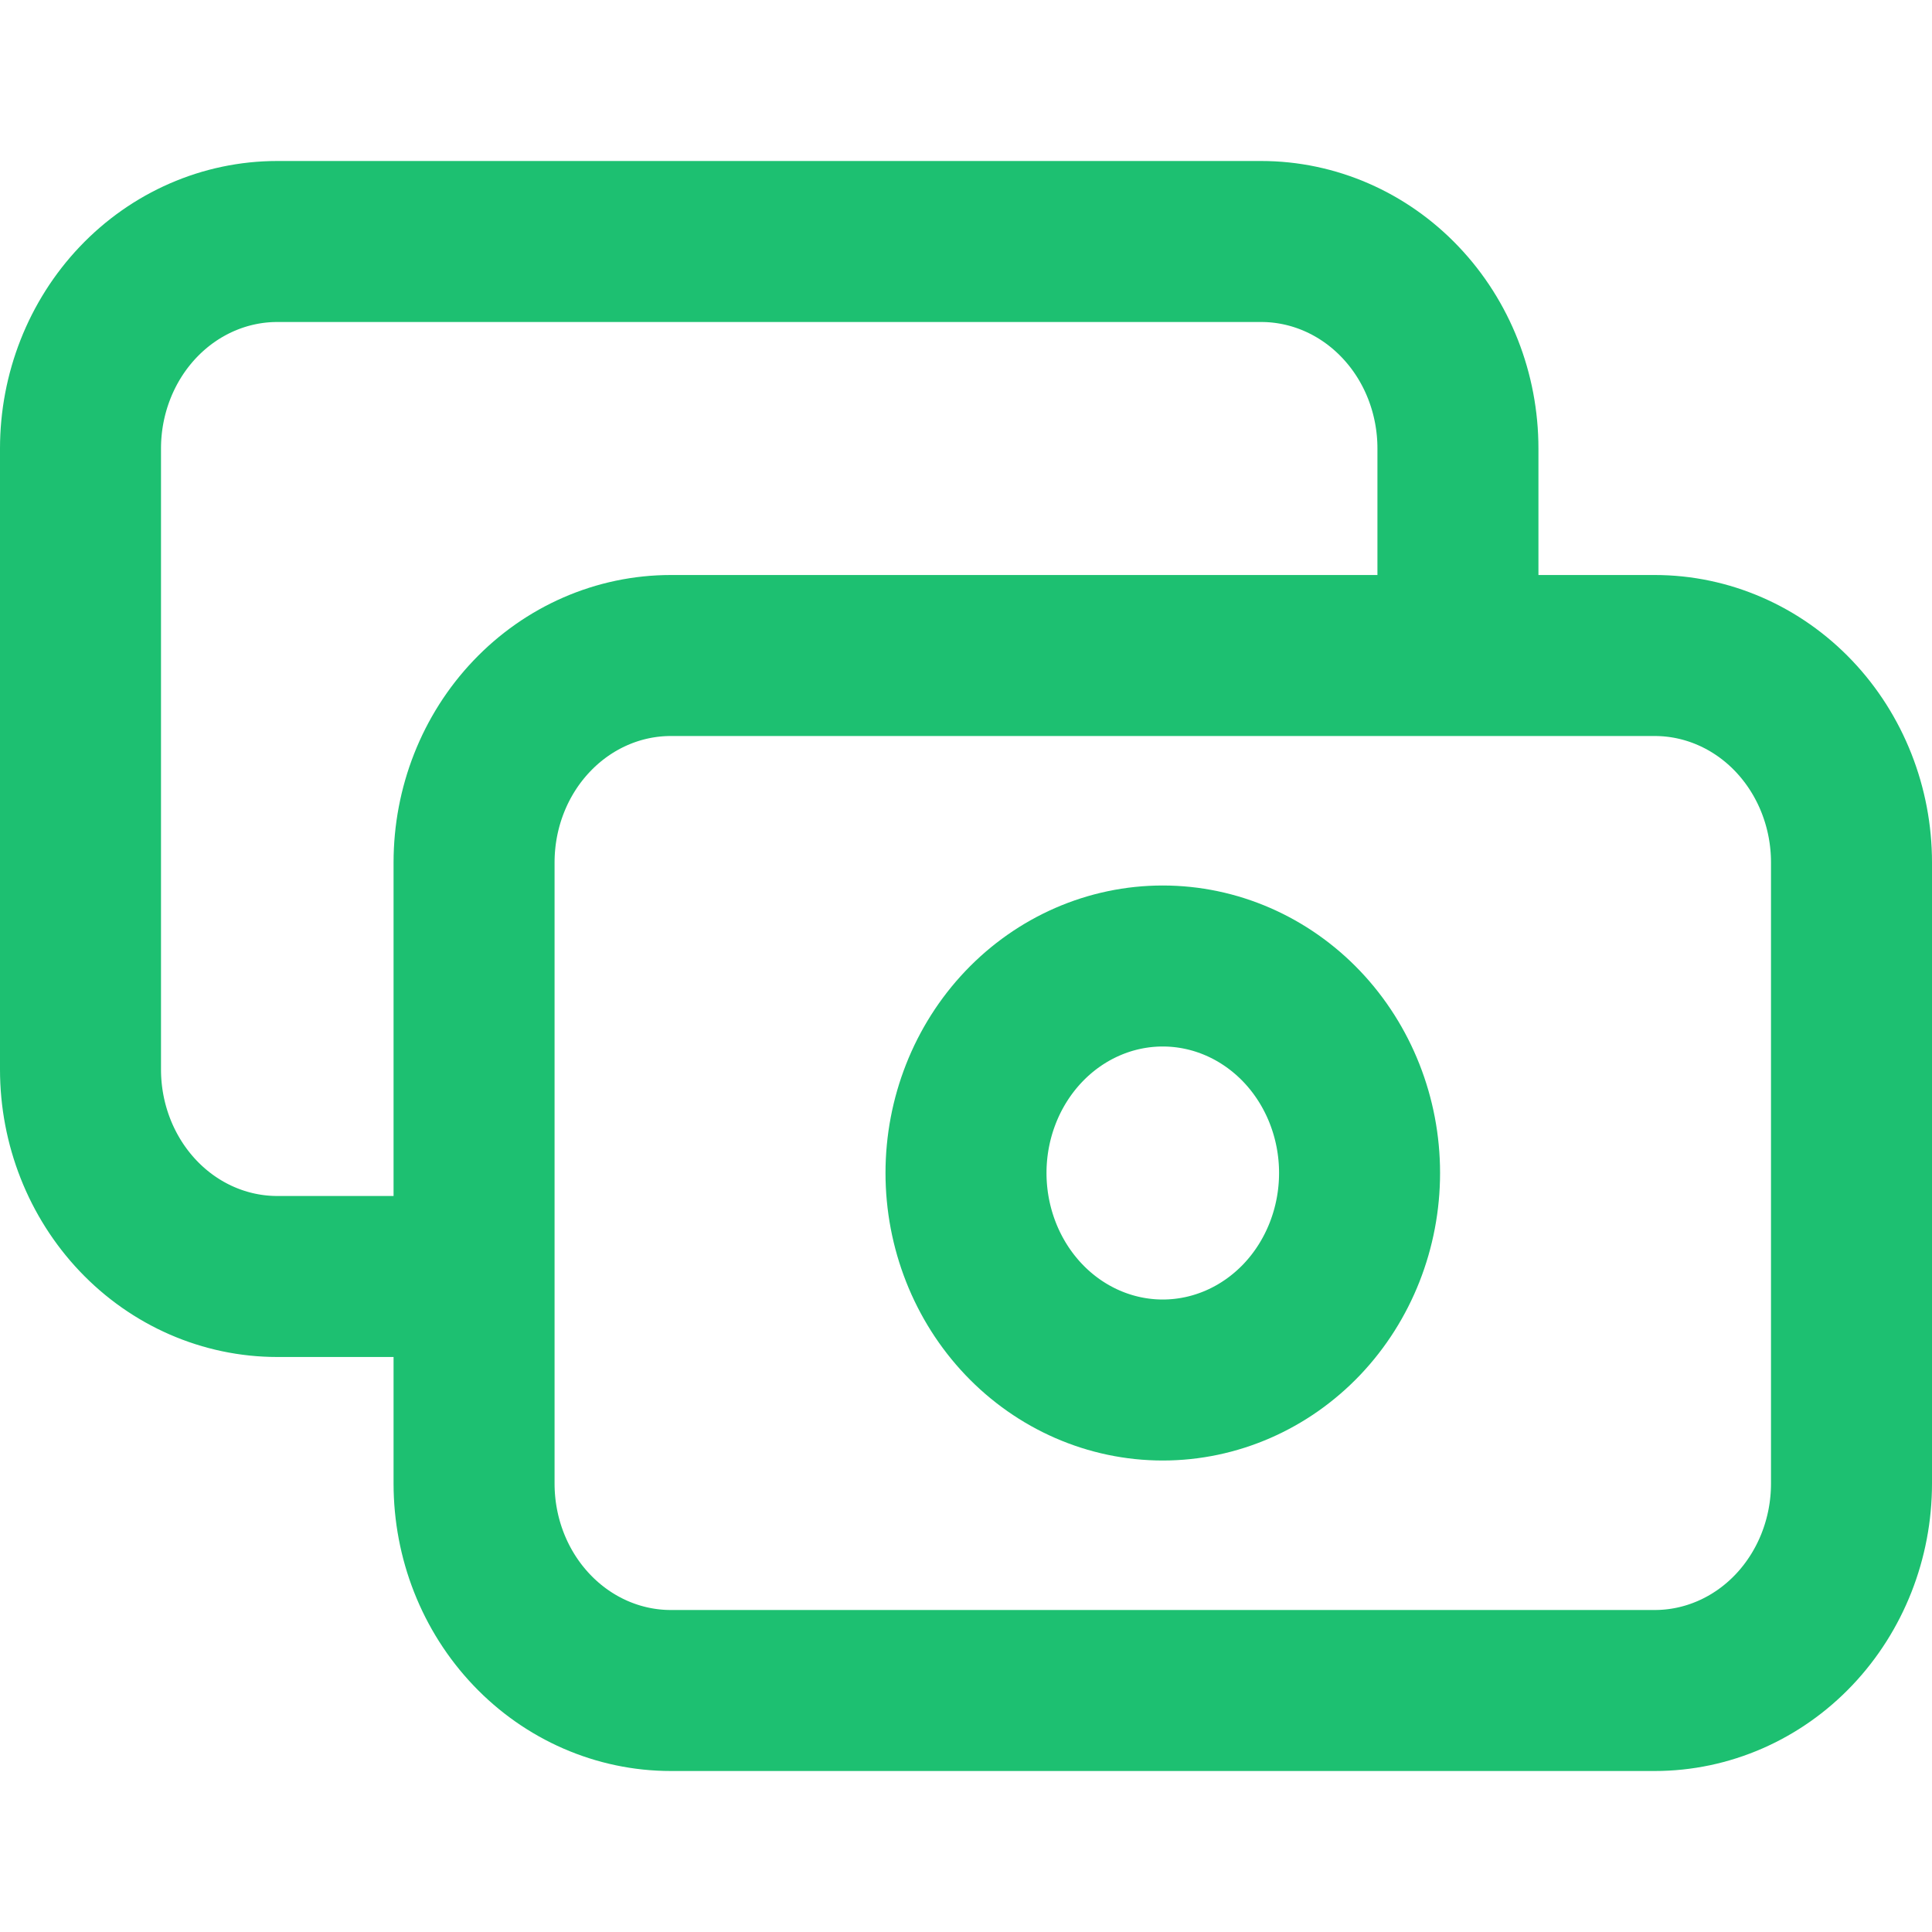
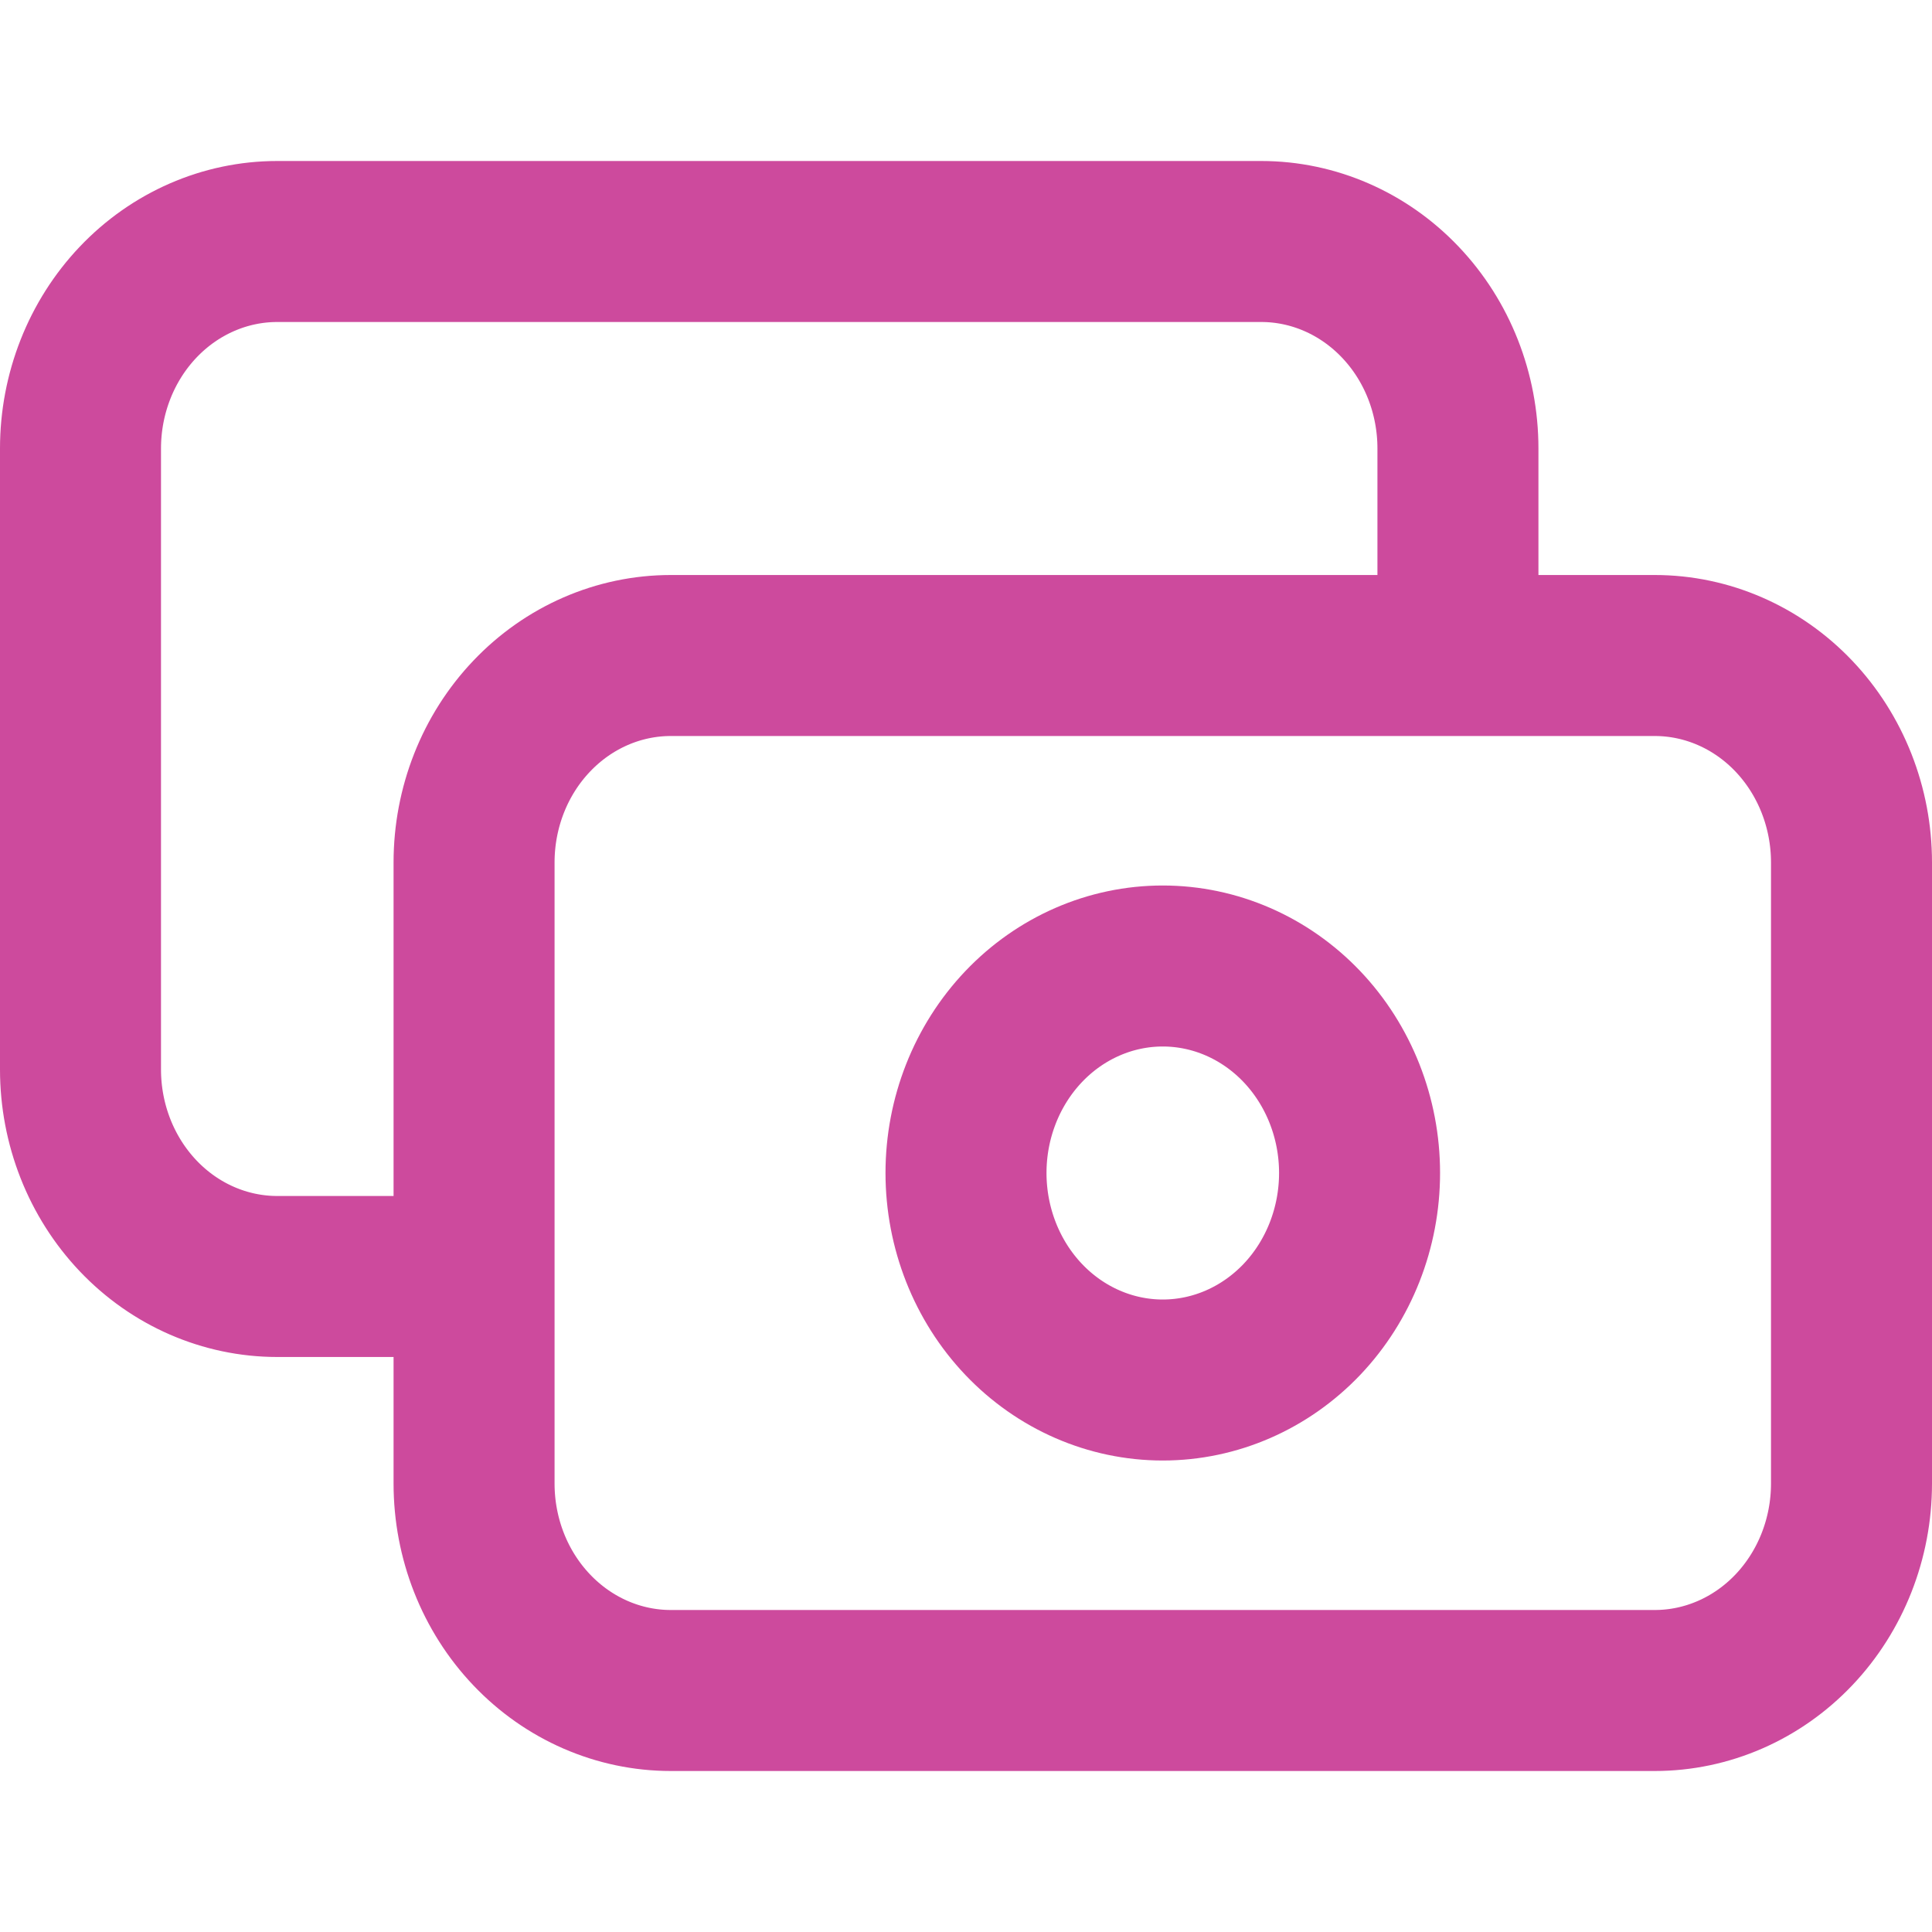
<svg xmlns="http://www.w3.org/2000/svg" width="24" height="24" viewBox="0 0 24 24" fill="none">
-   <path d="M18.111 8.143V5.571C18.111 4.889 17.854 4.235 17.395 3.753C16.937 3.271 16.315 3 15.667 3H3.444C2.796 3 2.174 3.271 1.716 3.753C1.258 4.235 1 4.889 1 5.571V13.286C1 13.968 1.258 14.622 1.716 15.104C2.174 15.586 2.796 15.857 3.444 15.857H5.889M8.333 21H20.556C21.204 21 21.826 20.729 22.284 20.247C22.742 19.765 23 19.111 23 18.429V10.714C23 10.032 22.742 9.378 22.284 8.896C21.826 8.414 21.204 8.143 20.556 8.143H8.333C7.685 8.143 7.063 8.414 6.605 8.896C6.146 9.378 5.889 10.032 5.889 10.714V18.429C5.889 19.111 6.146 19.765 6.605 20.247C7.063 20.729 7.685 21 8.333 21ZM16.889 14.571C16.889 15.253 16.631 15.908 16.173 16.39C15.714 16.872 15.093 17.143 14.444 17.143C13.796 17.143 13.174 16.872 12.716 16.39C12.258 15.908 12 15.253 12 14.571C12 13.889 12.258 13.235 12.716 12.753C13.174 12.271 13.796 12 14.444 12C15.093 12 15.714 12.271 16.173 12.753C16.631 13.235 16.889 13.889 16.889 14.571Z" stroke="#1DC071" stroke-width="2" stroke-linecap="round" stroke-linejoin="round" />
+   <path d="M18.111 8.143V5.571C18.111 4.889 17.854 4.235 17.395 3.753C16.937 3.271 16.315 3 15.667 3H3.444C2.796 3 2.174 3.271 1.716 3.753C1.258 4.235 1 4.889 1 5.571V13.286C1 13.968 1.258 14.622 1.716 15.104C2.174 15.586 2.796 15.857 3.444 15.857H5.889M8.333 21H20.556C21.204 21 21.826 20.729 22.284 20.247C22.742 19.765 23 19.111 23 18.429V10.714C23 10.032 22.742 9.378 22.284 8.896C21.826 8.414 21.204 8.143 20.556 8.143H8.333C7.685 8.143 7.063 8.414 6.605 8.896C6.146 9.378 5.889 10.032 5.889 10.714V18.429C5.889 19.111 6.146 19.765 6.605 20.247C7.063 20.729 7.685 21 8.333 21ZM16.889 14.571C16.889 15.253 16.631 15.908 16.173 16.39C15.714 16.872 15.093 17.143 14.444 17.143C13.796 17.143 13.174 16.872 12.716 16.39C12.258 15.908 12 15.253 12 14.571C12 13.889 12.258 13.235 12.716 12.753C13.174 12.271 13.796 12 14.444 12C15.093 12 15.714 12.271 16.173 12.753C16.631 13.235 16.889 13.889 16.889 14.571Z" stroke="#cd4a9d" stroke-width="2" stroke-linecap="round" stroke-linejoin="round" />
</svg>
